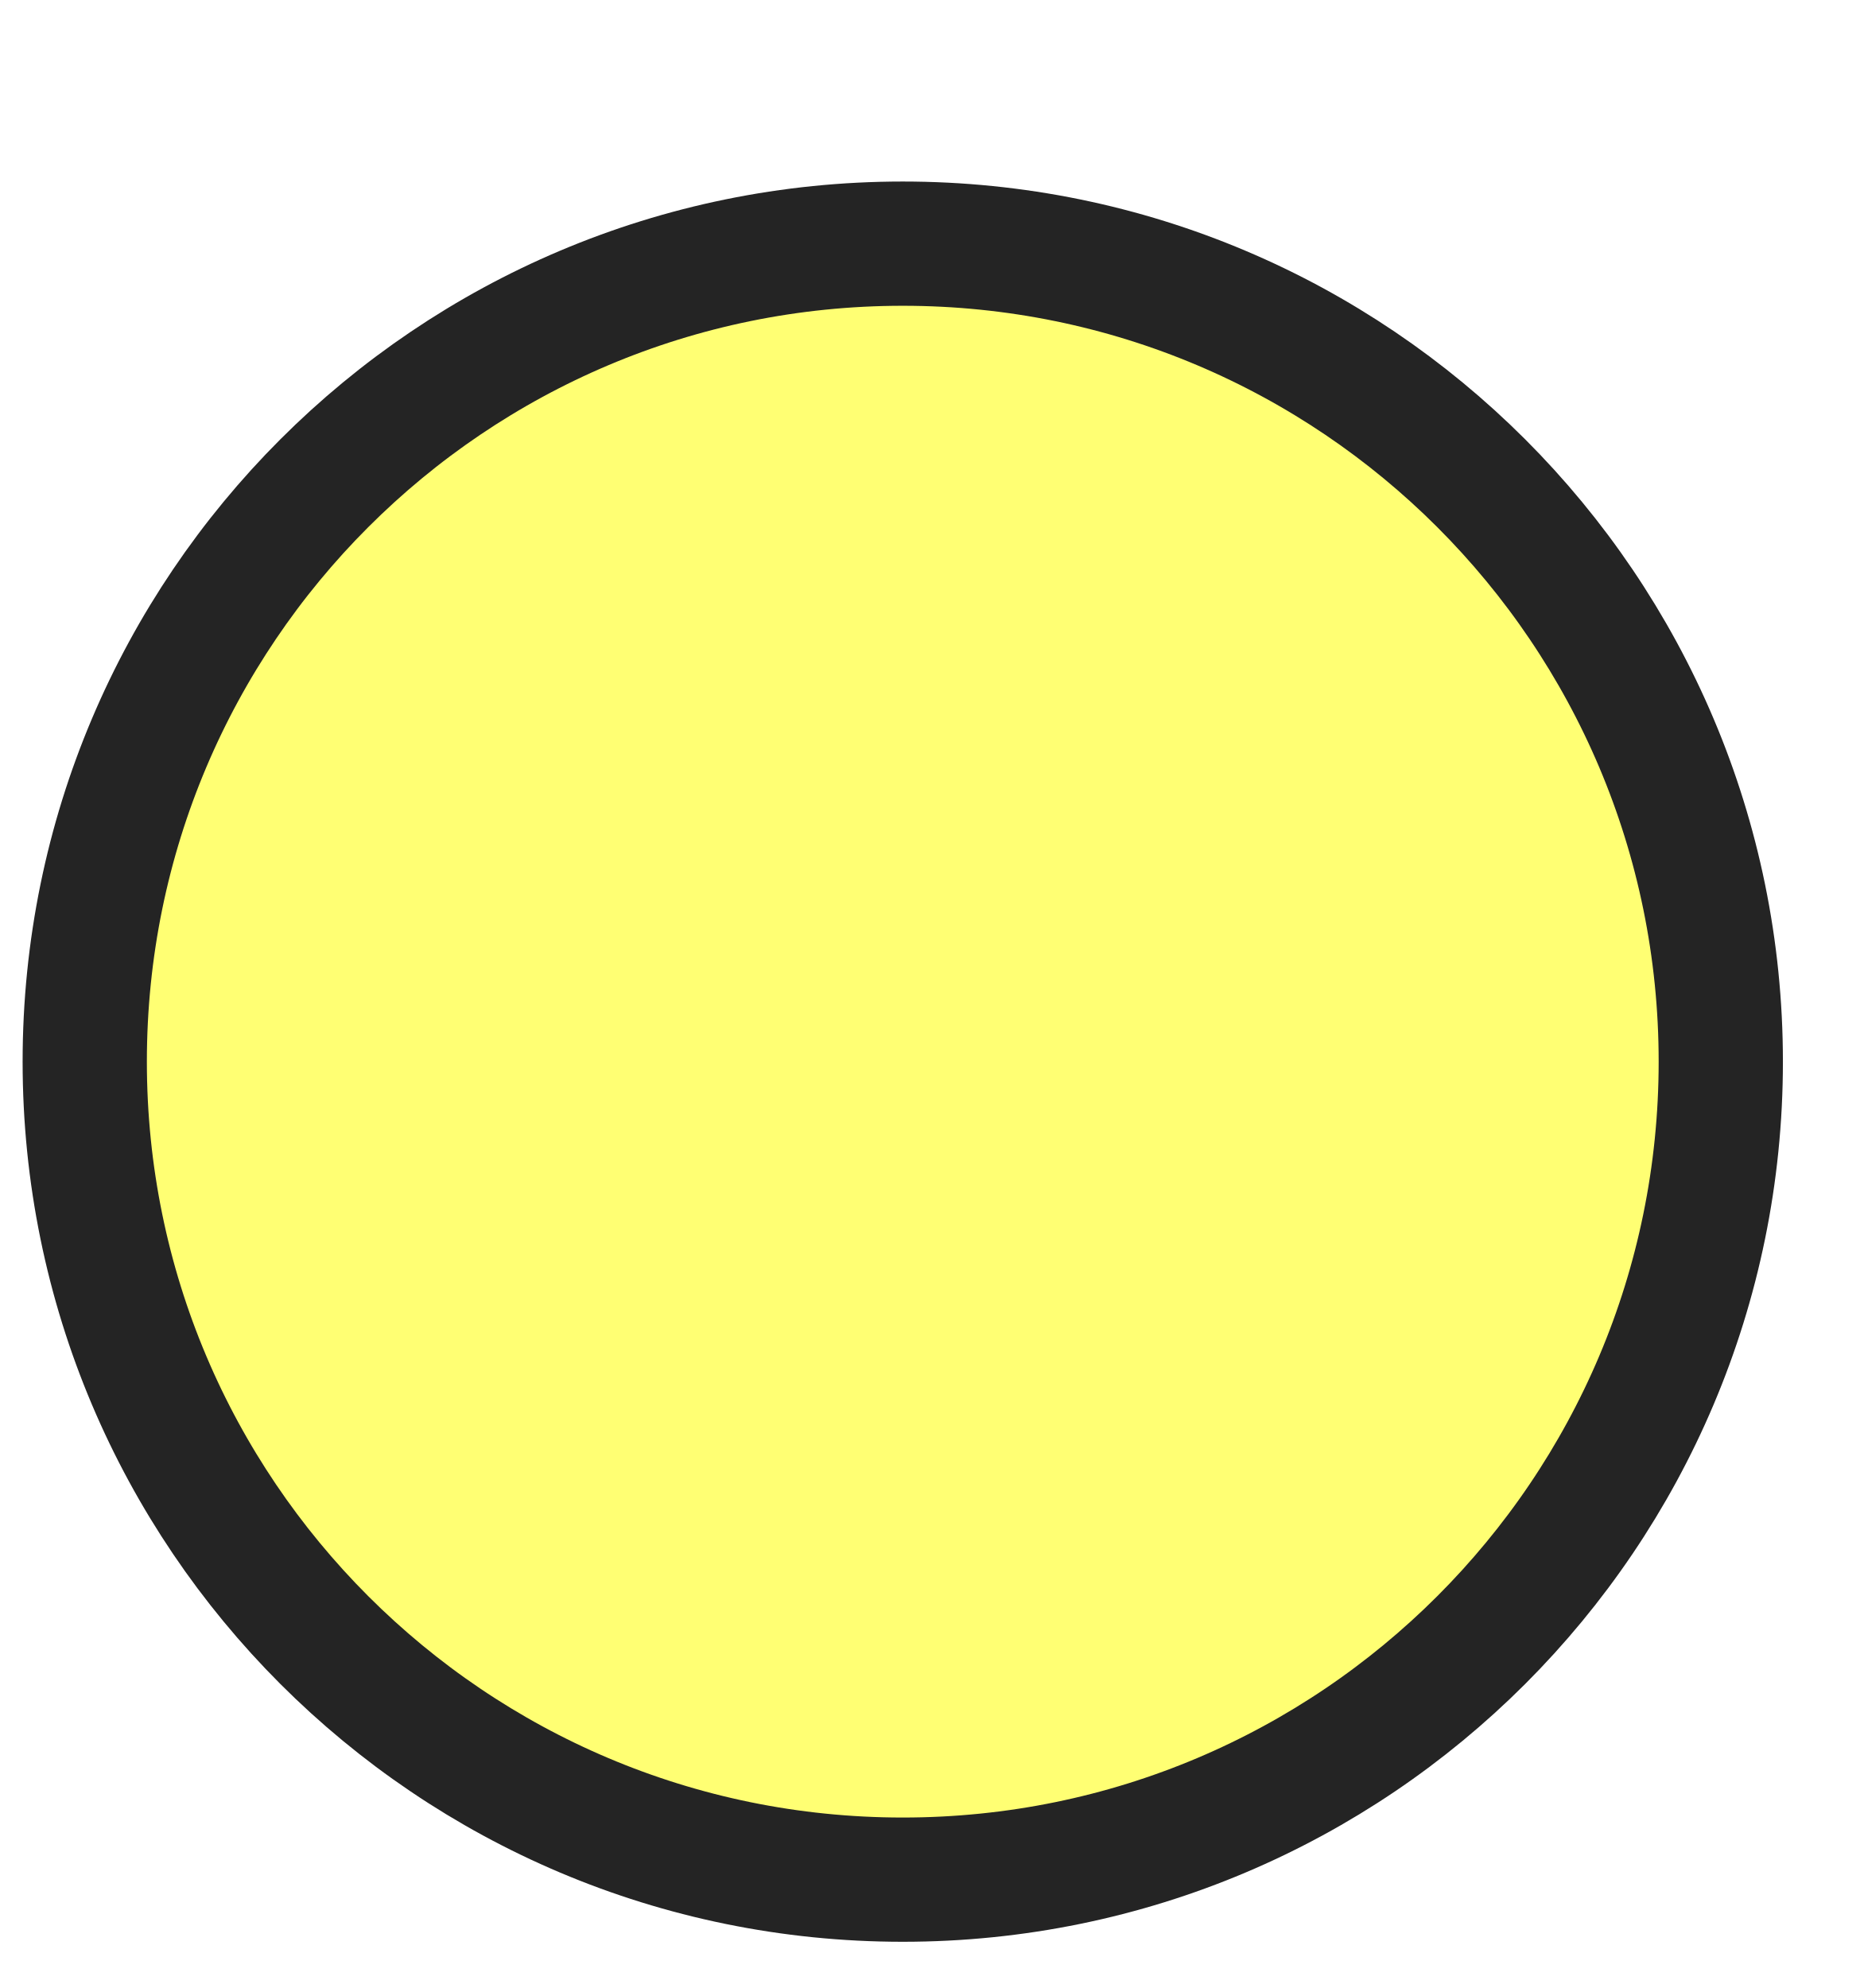
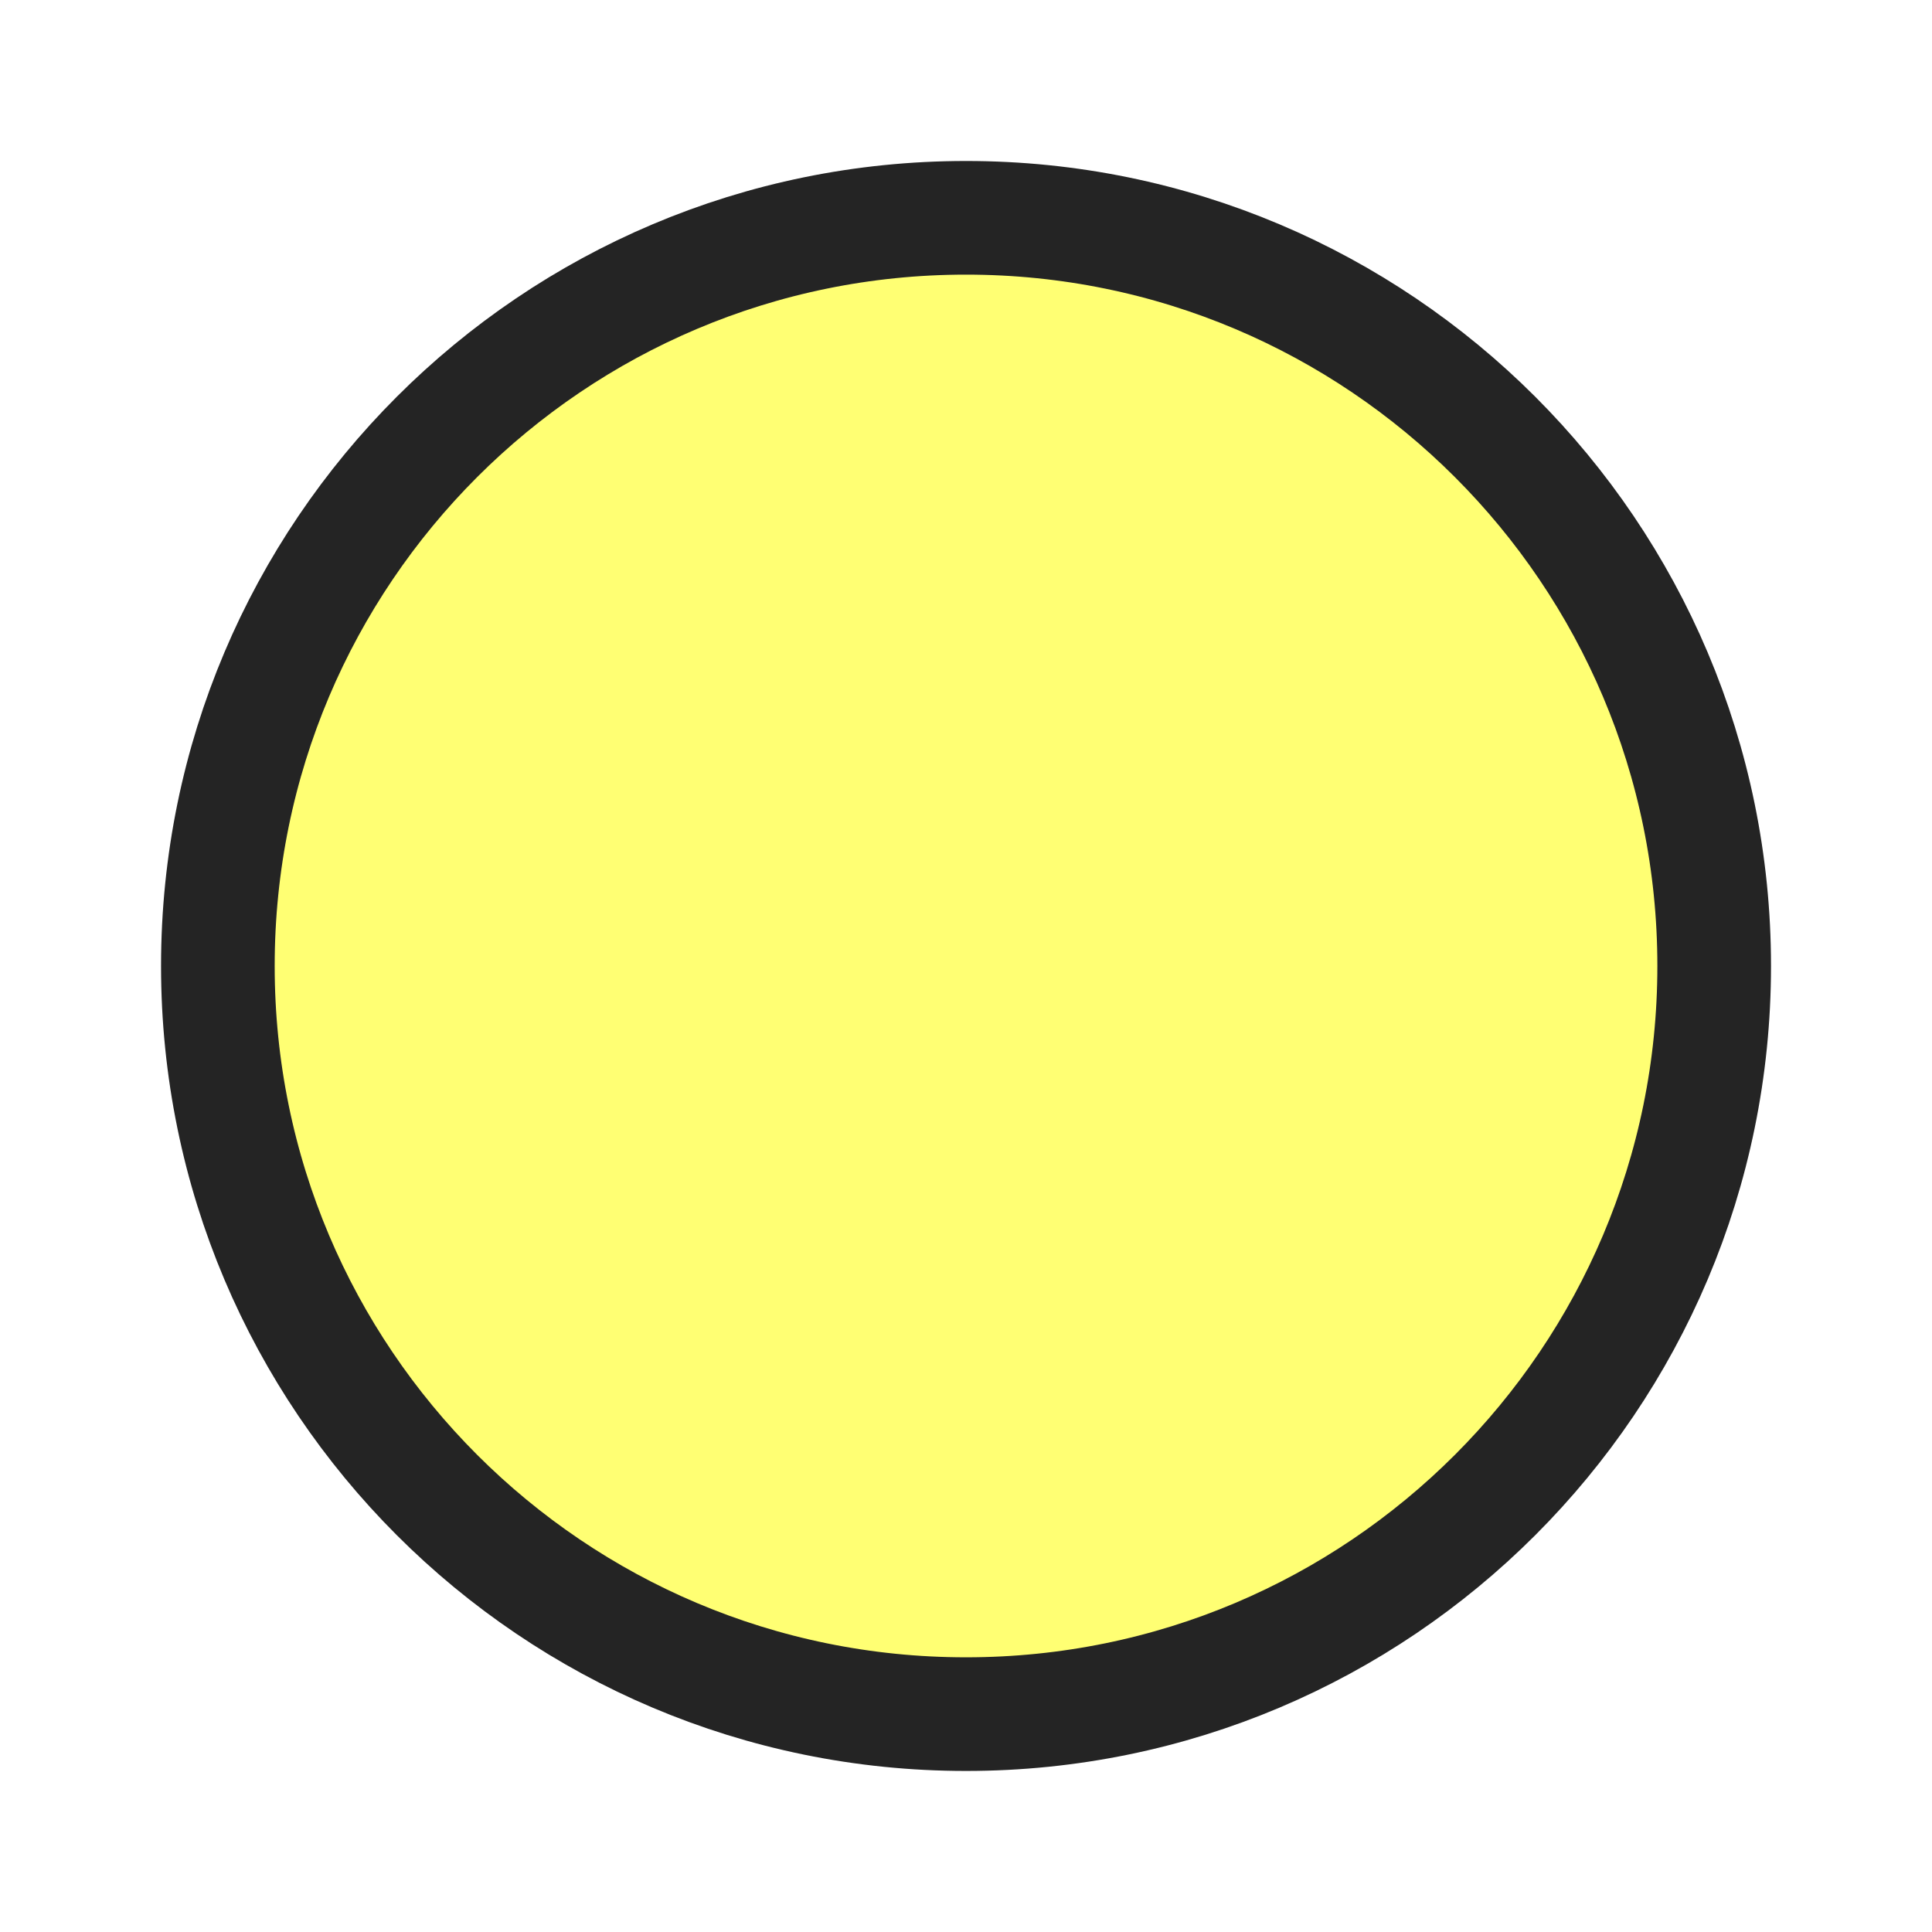
- <svg xmlns="http://www.w3.org/2000/svg" width="15" height="16" viewBox="0 0 15 15" fill="none">
-   <rect x="0.682" y="1.461" width="13.167" height="13.167" rx="6.583" fill="#FFFF73" />
-   <rect x="0.682" y="1.461" width="13.167" height="13.167" rx="6.583" stroke="#242424" />
+ <svg xmlns="http://www.w3.org/2000/svg" width="24" height="24" viewBox="0 0 24 24" fill="none">
+   <g transform="translate(1.7436 0.6432) scale(1.4117)">
+     <rect x="0.682" y="1.461" width="13.167" height="13.167" rx="6.583" fill="#FFFF73" />
+     <rect x="0.682" y="1.461" width="13.167" height="13.167" rx="6.583" stroke="#242424" />
+   </g>
</svg>
